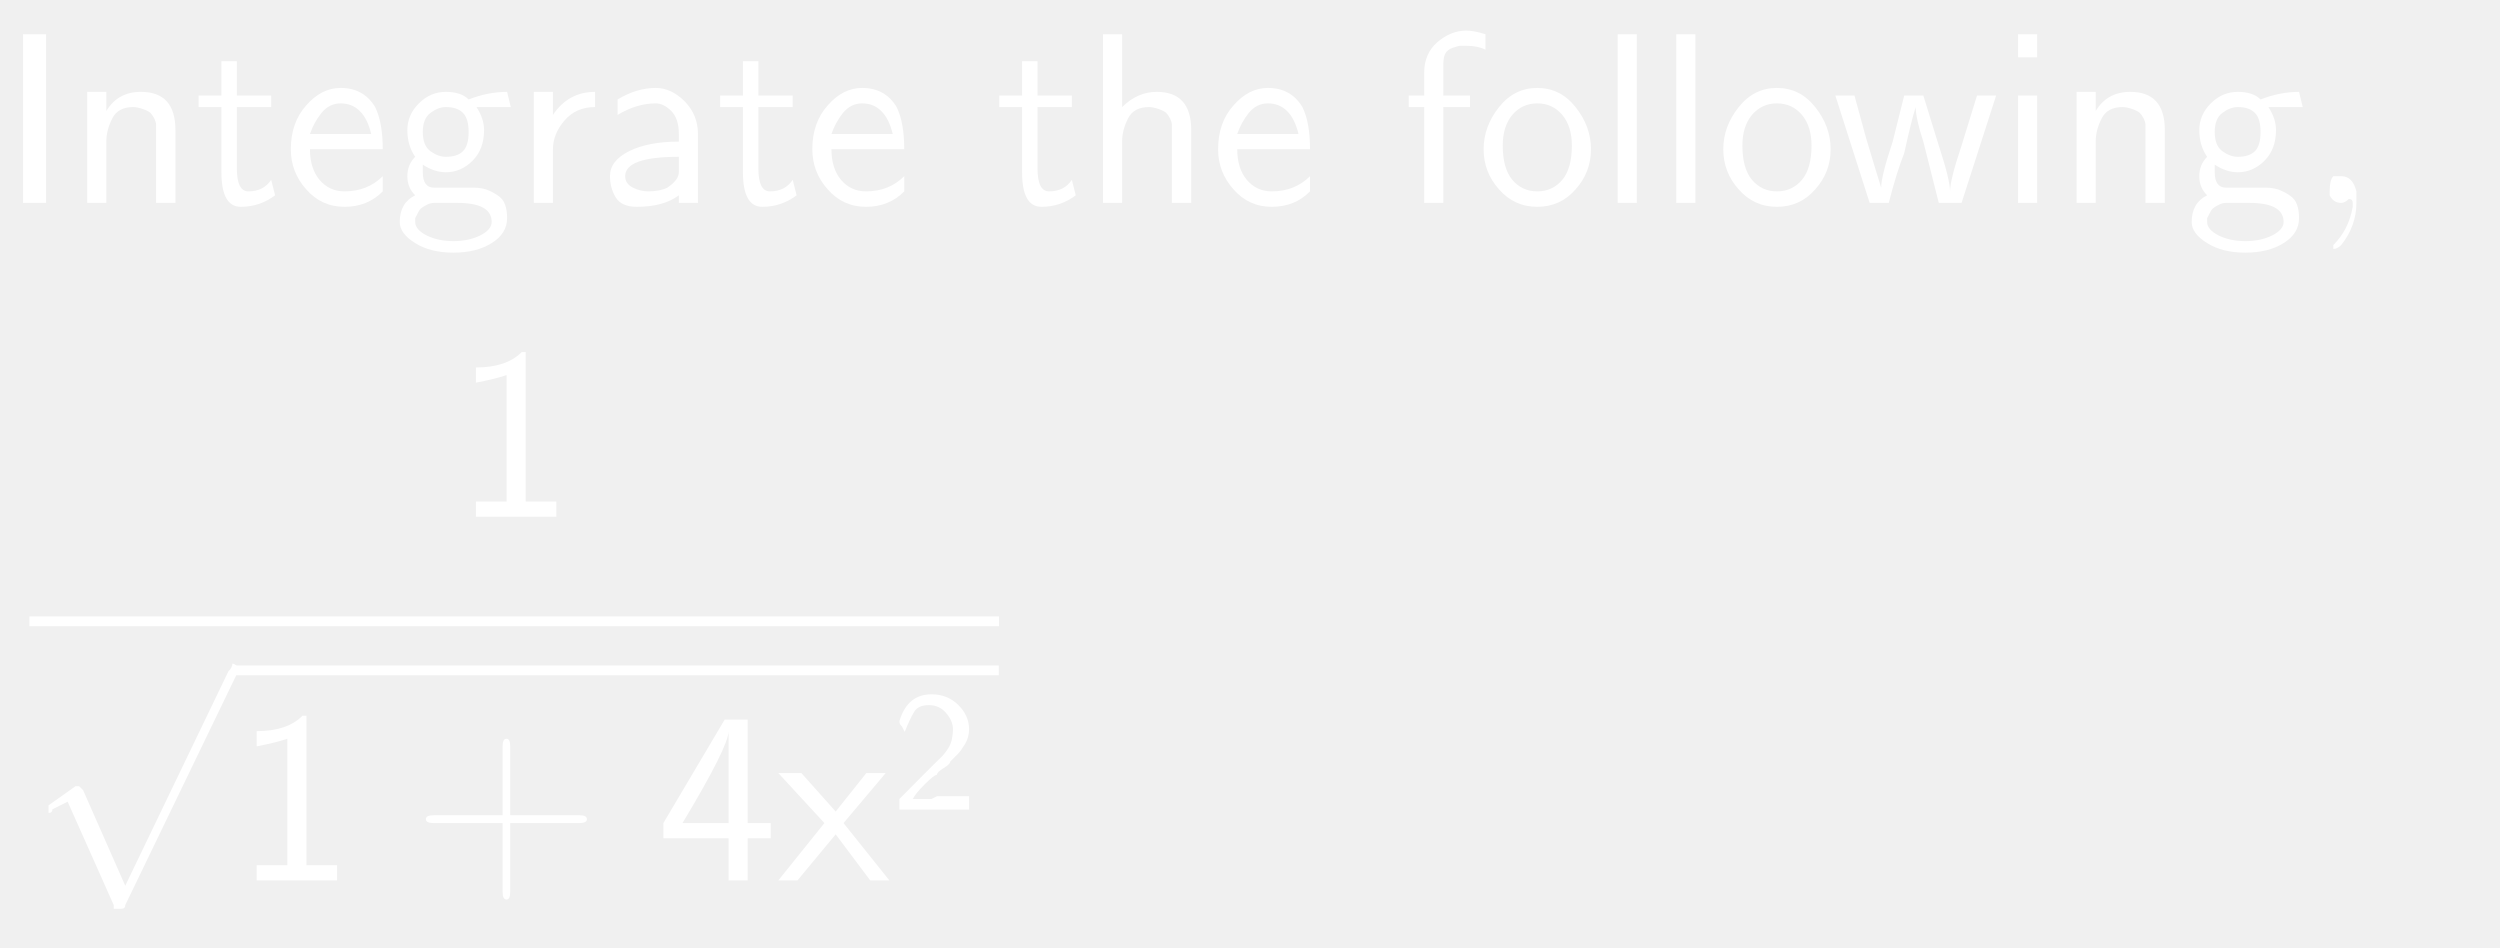
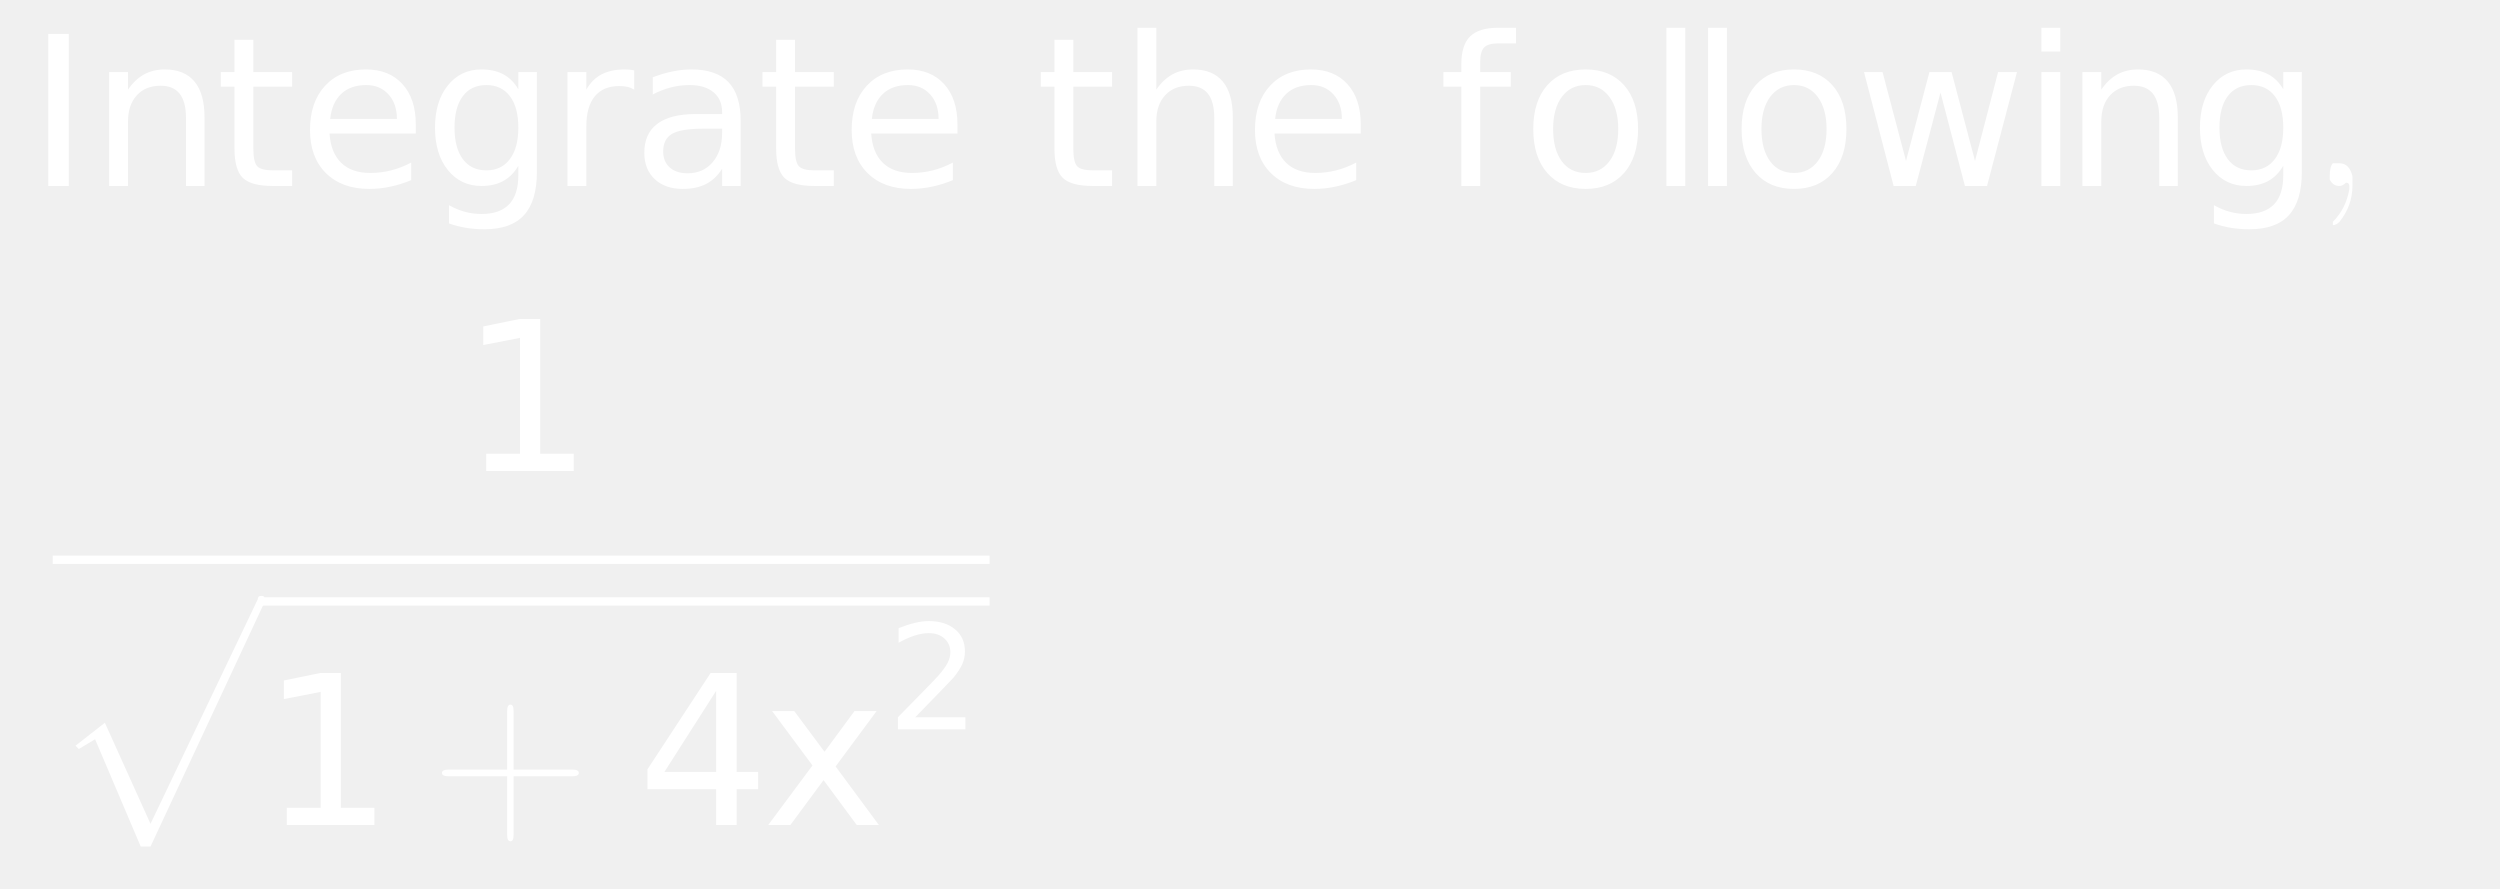
- <svg xmlns="http://www.w3.org/2000/svg" style="fill-opacity:1; color-rendering:auto; color-interpolation:auto; stroke:black; text-rendering:auto; stroke-linecap:square; stroke-miterlimit:10; stroke-opacity:1; shape-rendering:auto; fill:black; stroke-dasharray:none; font-weight:normal; stroke-width:1; font-family:'Dialog'; font-style:normal; stroke-linejoin:miter; font-size:12; stroke-dashoffset:0; image-rendering:auto;" width="153" height="58">
+ <svg xmlns="http://www.w3.org/2000/svg" style="fill-opacity:1; color-rendering:auto; color-interpolation:auto; stroke:black; text-rendering:auto; stroke-linecap:square; stroke-miterlimit:10; stroke-opacity:1; shape-rendering:auto; fill:black; stroke-dasharray:none; font-weight:normal; stroke-width:1; font-family:'Dialog'; font-style:normal; stroke-linejoin:miter; font-size:12; stroke-dashoffset:0; image-rendering:auto;" width="180" height="64">
  <defs id="genericDefs" />
  <g>
-     <g transform="scale(15,15) translate(0,0.8278)" style="font-size:1; fill:white; text-rendering:geometricPrecision; color-rendering:optimizeQuality; image-rendering:optimizeQuality; font-family:'jlm_cmss10'; color-interpolation:linearRGB; stroke:white;">
-       <path style="stroke:none;" d="M0.188 -0.688 L0.188 0 L0.094 0 L0.094 -0.688 L0.188 -0.688 Z" />
+     <g transform="scale(15,15) translate(0.1333,0.8927) scale(0.1,0.1)" style="fill:white; text-rendering:geometricPrecision; color-rendering:optimizeQuality; image-rendering:optimizeQuality; color-interpolation:linearRGB; stroke:white;">
+       <path style="stroke:none;" d="M0.984 -7.297 L1.969 -7.297 L1.969 0 L0.984 0 L0.984 -7.297 ZM8.484 -3.297 L8.484 0 L7.594 0 L7.594 -3.266 Q7.594 -4.047 7.289 -4.43 Q6.984 -4.812 6.375 -4.812 Q5.656 -4.812 5.234 -4.352 Q4.812 -3.891 4.812 -3.094 L4.812 0 L3.906 0 L3.906 -5.469 L4.812 -5.469 L4.812 -4.625 Q5.141 -5.109 5.578 -5.352 Q6.016 -5.594 6.578 -5.594 Q7.516 -5.594 8 -5.016 Q8.484 -4.438 8.484 -3.297 ZM10.828 -7.016 L10.828 -5.469 L12.688 -5.469 L12.688 -4.766 L10.828 -4.766 L10.828 -1.797 Q10.828 -1.141 11.016 -0.945 Q11.203 -0.75 11.766 -0.75 L12.688 -0.75 L12.688 0 L11.766 0 Q10.719 0 10.32 -0.391 Q9.922 -0.781 9.922 -1.797 L9.922 -4.766 L9.266 -4.766 L9.266 -5.469 L9.922 -5.469 L9.922 -7.016 L10.828 -7.016 ZM18.625 -2.953 L18.625 -2.516 L14.484 -2.516 Q14.547 -1.594 15.047 -1.109 Q15.547 -0.625 16.438 -0.625 Q16.953 -0.625 17.445 -0.75 Q17.938 -0.875 18.406 -1.125 L18.406 -0.281 Q17.922 -0.078 17.414 0.031 Q16.906 0.141 16.391 0.141 Q15.078 0.141 14.312 -0.617 Q13.547 -1.375 13.547 -2.688 Q13.547 -4.031 14.273 -4.812 Q15 -5.594 16.234 -5.594 Q17.344 -5.594 17.984 -4.891 Q18.625 -4.188 18.625 -2.953 ZM17.719 -3.219 Q17.719 -3.953 17.312 -4.398 Q16.906 -4.844 16.25 -4.844 Q15.484 -4.844 15.039 -4.414 Q14.594 -3.984 14.516 -3.219 L17.719 -3.219 ZM23.547 -2.797 Q23.547 -3.781 23.141 -4.312 Q22.734 -4.844 22.016 -4.844 Q21.281 -4.844 20.883 -4.312 Q20.484 -3.781 20.484 -2.797 Q20.484 -1.828 20.883 -1.289 Q21.281 -0.75 22.016 -0.75 Q22.734 -0.75 23.141 -1.289 Q23.547 -1.828 23.547 -2.797 ZM24.438 -0.672 Q24.438 0.719 23.82 1.398 Q23.203 2.078 21.922 2.078 Q21.453 2.078 21.031 2.008 Q20.609 1.938 20.219 1.797 L20.219 0.922 Q20.609 1.141 20.992 1.242 Q21.375 1.344 21.781 1.344 Q22.656 1.344 23.102 0.883 Q23.547 0.422 23.547 -0.516 L23.547 -0.969 Q23.266 -0.484 22.828 -0.242 Q22.391 0 21.781 0 Q20.781 0 20.164 -0.766 Q19.547 -1.531 19.547 -2.797 Q19.547 -4.062 20.164 -4.828 Q20.781 -5.594 21.781 -5.594 Q22.391 -5.594 22.828 -5.359 Q23.266 -5.125 23.547 -4.641 L23.547 -5.469 L24.438 -5.469 L24.438 -0.672 ZM29.109 -4.625 Q28.953 -4.719 28.781 -4.758 Q28.609 -4.797 28.391 -4.797 Q27.625 -4.797 27.219 -4.305 Q26.812 -3.812 26.812 -2.875 L26.812 0 L25.906 0 L25.906 -5.469 L26.812 -5.469 L26.812 -4.625 Q27.094 -5.125 27.547 -5.359 Q28 -5.594 28.656 -5.594 Q28.75 -5.594 28.859 -5.586 Q28.969 -5.578 29.109 -5.547 L29.109 -4.625 ZM32.422 -2.75 Q31.344 -2.75 30.922 -2.5 Q30.5 -2.25 30.5 -1.656 Q30.5 -1.172 30.812 -0.891 Q31.125 -0.609 31.672 -0.609 Q32.422 -0.609 32.875 -1.141 Q33.328 -1.672 33.328 -2.547 L33.328 -2.75 L32.422 -2.75 ZM34.219 -3.125 L34.219 0 L33.328 0 L33.328 -0.828 Q33.016 -0.328 32.555 -0.094 Q32.094 0.141 31.438 0.141 Q30.594 0.141 30.094 -0.328 Q29.594 -0.797 29.594 -1.594 Q29.594 -2.516 30.219 -2.984 Q30.844 -3.453 32.062 -3.453 L33.328 -3.453 L33.328 -3.547 Q33.328 -4.156 32.914 -4.5 Q32.5 -4.844 31.766 -4.844 Q31.297 -4.844 30.852 -4.727 Q30.406 -4.609 30 -4.391 L30 -5.219 Q30.5 -5.406 30.961 -5.5 Q31.422 -5.594 31.859 -5.594 Q33.047 -5.594 33.633 -4.984 Q34.219 -4.375 34.219 -3.125 ZM36.828 -7.016 L36.828 -5.469 L38.688 -5.469 L38.688 -4.766 L36.828 -4.766 L36.828 -1.797 Q36.828 -1.141 37.016 -0.945 Q37.203 -0.75 37.766 -0.75 L38.688 -0.75 L38.688 0 L37.766 0 Q36.719 0 36.32 -0.391 Q35.922 -0.781 35.922 -1.797 L35.922 -4.766 L35.266 -4.766 L35.266 -5.469 L35.922 -5.469 L35.922 -7.016 L36.828 -7.016 ZM44.625 -2.953 L44.625 -2.516 L40.484 -2.516 Q40.547 -1.594 41.047 -1.109 Q41.547 -0.625 42.438 -0.625 Q42.953 -0.625 43.445 -0.75 Q43.938 -0.875 44.406 -1.125 L44.406 -0.281 Q43.922 -0.078 43.414 0.031 Q42.906 0.141 42.391 0.141 Q41.078 0.141 40.312 -0.617 Q39.547 -1.375 39.547 -2.688 Q39.547 -4.031 40.273 -4.812 Q41 -5.594 42.234 -5.594 Q43.344 -5.594 43.984 -4.891 Q44.625 -4.188 44.625 -2.953 ZM43.719 -3.219 Q43.719 -3.953 43.312 -4.398 Q42.906 -4.844 42.25 -4.844 Q41.484 -4.844 41.039 -4.414 Q40.594 -3.984 40.516 -3.219 L43.719 -3.219 Z" />
+       <path d="M1.828 -7.016 L1.828 -5.469 L3.688 -5.469 L3.688 -4.766 L1.828 -4.766 L1.828 -1.797 Q1.828 -1.141 2.016 -0.945 Q2.203 -0.75 2.766 -0.75 L3.688 -0.75 L3.688 0 L2.766 0 Q1.719 0 1.32 -0.391 Q0.922 -0.781 0.922 -1.797 L0.922 -4.766 L0.266 -4.766 L0.266 -5.469 L0.922 -5.469 L0.922 -7.016 L1.828 -7.016 ZM9.484 -3.297 L9.484 0 L8.594 0 L8.594 -3.266 Q8.594 -4.047 8.289 -4.43 Q7.984 -4.812 7.375 -4.812 Q6.656 -4.812 6.234 -4.352 Q5.812 -3.891 5.812 -3.094 L5.812 0 L4.906 0 L4.906 -7.594 L5.812 -7.594 L5.812 -4.625 Q6.141 -5.109 6.578 -5.352 Q7.016 -5.594 7.578 -5.594 Q8.516 -5.594 9 -5.016 Q9.484 -4.438 9.484 -3.297 ZM15.625 -2.953 L15.625 -2.516 L11.484 -2.516 Q11.547 -1.594 12.047 -1.109 Q12.547 -0.625 13.438 -0.625 Q13.953 -0.625 14.445 -0.75 Q14.938 -0.875 15.406 -1.125 L15.406 -0.281 Q14.922 -0.078 14.414 0.031 Q13.906 0.141 13.391 0.141 Q12.078 0.141 11.312 -0.617 Q10.547 -1.375 10.547 -2.688 Q10.547 -4.031 11.273 -4.812 Q12 -5.594 13.234 -5.594 Q14.344 -5.594 14.984 -4.891 Q15.625 -4.188 15.625 -2.953 ZM14.719 -3.219 Q14.719 -3.953 14.312 -4.398 Q13.906 -4.844 13.25 -4.844 Q12.484 -4.844 12.039 -4.414 Q11.594 -3.984 11.516 -3.219 L14.719 -3.219 Z" style="stroke:none;" transform="scale(10,10) translate(4.8358,0) scale(0.1,0.1)" />
+       <path d="M3.719 -7.594 L3.719 -6.844 L2.859 -6.844 Q2.375 -6.844 2.188 -6.648 Q2 -6.453 2 -5.953 L2 -5.469 L3.469 -5.469 L3.469 -4.766 L2 -4.766 L2 0 L1.094 0 L1.094 -4.766 L0.234 -4.766 L0.234 -5.469 L1.094 -5.469 L1.094 -5.844 Q1.094 -6.766 1.516 -7.18 Q1.938 -7.594 2.859 -7.594 L3.719 -7.594 ZM7.062 -4.844 Q6.344 -4.844 5.922 -4.281 Q5.5 -3.719 5.5 -2.734 Q5.5 -1.75 5.914 -1.188 Q6.328 -0.625 7.062 -0.625 Q7.781 -0.625 8.203 -1.188 Q8.625 -1.75 8.625 -2.734 Q8.625 -3.703 8.203 -4.273 Q7.781 -4.844 7.062 -4.844 ZM7.062 -5.594 Q8.234 -5.594 8.906 -4.836 Q9.578 -4.078 9.578 -2.734 Q9.578 -1.391 8.906 -0.625 Q8.234 0.141 7.062 0.141 Q5.891 0.141 5.219 -0.625 Q4.547 -1.391 4.547 -2.734 Q4.547 -4.078 5.219 -4.836 Q5.891 -5.594 7.062 -5.594 ZM10.938 -7.594 L11.844 -7.594 L11.844 0 L10.938 0 L10.938 -7.594 ZM12.938 -7.594 L13.844 -7.594 L13.844 0 L12.938 0 L12.938 -7.594 ZM17.062 -4.844 Q16.344 -4.844 15.922 -4.281 Q15.5 -3.719 15.5 -2.734 Q15.5 -1.75 15.914 -1.188 Q16.328 -0.625 17.062 -0.625 Q17.781 -0.625 18.203 -1.188 Q18.625 -1.75 18.625 -2.734 Q18.625 -3.703 18.203 -4.273 Q17.781 -4.844 17.062 -4.844 ZM17.062 -5.594 Q18.234 -5.594 18.906 -4.836 Q19.578 -4.078 19.578 -2.734 Q19.578 -1.391 18.906 -0.625 Q18.234 0.141 17.062 0.141 Q15.891 0.141 15.219 -0.625 Q14.547 -1.391 14.547 -2.734 Q14.547 -4.078 15.219 -4.836 Q15.891 -5.594 17.062 -5.594 ZM20.422 -5.469 L21.312 -5.469 L22.438 -1.203 L23.562 -5.469 L24.625 -5.469 L25.75 -1.203 L26.859 -5.469 L27.766 -5.469 L26.328 0 L25.266 0 L24.094 -4.484 L22.906 0 L21.844 0 L20.422 -5.469 ZM28.938 -5.469 L29.844 -5.469 L29.844 0 L28.938 0 L28.938 -5.469 ZM28.938 -7.594 L29.844 -7.594 L29.844 -6.453 L28.938 -6.453 L28.938 -7.594 ZM35.484 -3.297 L35.484 0 L34.594 0 L34.594 -3.266 Q34.594 -4.047 34.289 -4.43 Q33.984 -4.812 33.375 -4.812 Q32.656 -4.812 32.234 -4.352 Q31.812 -3.891 31.812 -3.094 L31.812 0 L30.906 0 L30.906 -5.469 L31.812 -5.469 L31.812 -4.625 Q32.141 -5.109 32.578 -5.352 Q33.016 -5.594 33.578 -5.594 Q34.516 -5.594 35 -5.016 Q35.484 -4.438 35.484 -3.297 ZM40.547 -2.797 Q40.547 -3.781 40.141 -4.312 Q39.734 -4.844 39.016 -4.844 Q38.281 -4.844 37.883 -4.312 Q37.484 -3.781 37.484 -2.797 Q37.484 -1.828 37.883 -1.289 Q38.281 -0.75 39.016 -0.75 Q39.734 -0.75 40.141 -1.289 Q40.547 -1.828 40.547 -2.797 ZM41.438 -0.672 Q41.438 0.719 40.82 1.398 Q40.203 2.078 38.922 2.078 Q38.453 2.078 38.031 2.008 Q37.609 1.938 37.219 1.797 L37.219 0.922 Q37.609 1.141 37.992 1.242 Q38.375 1.344 38.781 1.344 Q39.656 1.344 40.102 0.883 Q40.547 0.422 40.547 -0.516 L40.547 -0.969 Q40.266 -0.484 39.828 -0.242 Q39.391 0 38.781 0 Q37.781 0 37.164 -0.766 Q36.547 -1.531 36.547 -2.797 Q36.547 -4.062 37.164 -4.828 Q37.781 -5.594 38.781 -5.594 Q39.391 -5.594 39.828 -5.359 Q40.266 -5.125 40.547 -4.641 L40.547 -5.469 L41.438 -5.469 L41.438 -0.672 Z" style="stroke:none;" transform="scale(10,10) translate(6.7717,0) scale(0.1,0.1)" />
+       <path d="M0.203 0 L0.203 0 Q0.203 0.094 0.141 0.172 Q0.125 0.188 0.109 0.188 Q0.109 0.188 0.109 0.188 Q0.109 0.172 0.109 0.172 Q0.172 0.109 0.188 0.016 Q0.188 0.016 0.188 0 Q0.188 -0.016 0.172 -0.016 Q0.172 -0.016 0.172 -0.016 Q0.156 0 0.141 0 Q0.109 0 0.094 -0.031 Q0.094 -0.047 0.094 -0.047 Q0.094 -0.094 0.109 -0.109 Q0.125 -0.109 0.141 -0.109 Q0.188 -0.109 0.203 -0.047 Q0.203 -0.031 0.203 0 Z" style="stroke:none;" transform="scale(10,10) translate(10.9554,0)" />
    </g>
-     <g transform="matrix(15,0,0,15,0,0) translate(0.2778,0.8278)" style="font-size:1; fill:white; text-rendering:geometricPrecision; color-rendering:optimizeQuality; image-rendering:optimizeQuality; font-family:'jlm_cmss10'; color-interpolation:linearRGB; stroke:white;">
-       <path style="stroke:none;" d="M0.438 -0.297 L0.438 0 L0.359 0 L0.359 -0.297 Q0.359 -0.312 0.359 -0.32 Q0.359 -0.328 0.352 -0.344 Q0.344 -0.359 0.336 -0.367 Q0.328 -0.375 0.305 -0.383 Q0.281 -0.391 0.266 -0.391 Q0.203 -0.391 0.18 -0.344 Q0.156 -0.297 0.156 -0.25 L0.156 0 L0.078 0 L0.078 -0.453 L0.156 -0.453 L0.156 -0.375 Q0.203 -0.453 0.297 -0.453 Q0.438 -0.453 0.438 -0.297 Z" />
+     <g transform="matrix(15,0,0,15,0,0) translate(2.2102,2.2608) scale(0.1,0.1)" style="font-size:1; fill:white; text-rendering:geometricPrecision; color-rendering:optimizeQuality; image-rendering:optimizeQuality; font-family:'jlm_cmmi10'; color-interpolation:linearRGB; stroke:white;">
+       <path style="stroke:none;" d="M1.234 -0.828 L2.859 -0.828 L2.859 -6.391 L1.094 -6.047 L1.094 -6.938 L2.844 -7.297 L3.828 -7.297 L3.828 -0.828 L5.438 -0.828 L5.438 0 L1.234 0 L1.234 -0.828 Z" />
+       <rect x="0.253" y="2.667" transform="scale(10,10) translate(-2.2102,-2.2608)" width="4.497" style="stroke:none;" height="0.04" />
+       <path d="M0.422 1.156 L0.203 0.641 L0.125 0.688 L0.109 0.672 L0.25 0.562 L0.469 1.047 L0.984 -0.031 Q0.984 -0.047 1 -0.047 Q1.016 -0.047 1.016 -0.039 Q1.016 -0.031 1.016 -0.016 Q1.016 -0.016 1.016 -0.016 L0.469 1.156 Q0.453 1.156 0.453 1.156 L0.422 1.156 Z" style="stroke:none;" transform="scale(10,10) translate(-1.9568,0.6465)" />
    </g>
-     <g transform="matrix(15,0,0,15,0,0) translate(0.7944,0.8278)" style="font-size:1; fill:white; text-rendering:geometricPrecision; color-rendering:optimizeQuality; image-rendering:optimizeQuality; font-family:'jlm_cmss10'; color-interpolation:linearRGB; stroke:white;">
-       <path style="stroke:none;" d="M0.172 -0.391 L0.172 -0.141 Q0.172 -0.047 0.219 -0.047 Q0.281 -0.047 0.312 -0.094 L0.328 -0.031 Q0.266 0.016 0.188 0.016 Q0.109 0.016 0.109 -0.125 L0.109 -0.391 L0.016 -0.391 L0.016 -0.438 L0.109 -0.438 L0.109 -0.578 L0.172 -0.578 L0.172 -0.438 L0.312 -0.438 L0.312 -0.391 L0.172 -0.391 Z" />
+     <g transform="matrix(15,0,0,15,0,0)" style="font-size:1; fill:white; text-rendering:geometricPrecision; color-rendering:optimizeQuality; image-rendering:optimizeQuality; font-family:'jlm_cmex10'; color-interpolation:linearRGB; stroke:white;">
+       <rect x="1.253" width="3.497" height="0.04" y="2.867" style="stroke:none;" />
+       <path d="M1.234 -0.828 L2.859 -0.828 L2.859 -6.391 L1.094 -6.047 L1.094 -6.938 L2.844 -7.297 L3.828 -7.297 L3.828 -0.828 L5.438 -0.828 L5.438 0 L1.234 0 L1.234 -0.828 Z" style="stroke:none;" transform="translate(1.2533,3.9601) scale(0.1,0.1)" />
+       <path d="M0.406 -0.234 L0.406 0.047 Q0.406 0.078 0.391 0.078 Q0.375 0.078 0.375 0.047 L0.375 -0.234 L0.094 -0.234 Q0.062 -0.234 0.062 -0.25 Q0.062 -0.266 0.094 -0.266 L0.375 -0.266 L0.375 -0.547 Q0.375 -0.578 0.391 -0.578 Q0.406 -0.578 0.406 -0.547 L0.406 -0.266 L0.688 -0.266 Q0.719 -0.266 0.719 -0.25 Q0.719 -0.234 0.688 -0.234 L0.406 -0.234 Z" style="stroke:none;" transform="translate(2.0593,3.9601)" />
    </g>
-     <g transform="matrix(15,0,0,15,0,0) translate(1.1556,0.8278)" style="font-size:1; fill:white; text-rendering:geometricPrecision; color-rendering:optimizeQuality; image-rendering:optimizeQuality; font-family:'jlm_cmss10'; color-interpolation:linearRGB; stroke:white;">
-       <path style="stroke:none;" d="M0.406 -0.219 L0.109 -0.219 Q0.109 -0.141 0.148 -0.094 Q0.188 -0.047 0.25 -0.047 Q0.344 -0.047 0.406 -0.109 L0.406 -0.047 Q0.344 0.016 0.25 0.016 Q0.156 0.016 0.094 -0.055 Q0.031 -0.125 0.031 -0.219 Q0.031 -0.328 0.094 -0.398 Q0.156 -0.469 0.234 -0.469 Q0.328 -0.469 0.375 -0.391 Q0.406 -0.328 0.406 -0.219 ZM0.109 -0.281 L0.359 -0.281 Q0.344 -0.344 0.312 -0.375 Q0.281 -0.406 0.234 -0.406 Q0.188 -0.406 0.156 -0.367 Q0.125 -0.328 0.109 -0.281 Z" />
-     </g>
-     <g transform="matrix(15,0,0,15,0,0) translate(1.6,0.8278)" style="font-size:1; fill:white; text-rendering:geometricPrecision; color-rendering:optimizeQuality; image-rendering:optimizeQuality; font-family:'jlm_cmss10'; color-interpolation:linearRGB; stroke:white;">
-       <path style="stroke:none;" d="M0.359 -0.391 L0.344 -0.391 Q0.375 -0.344 0.375 -0.297 Q0.375 -0.219 0.328 -0.172 Q0.281 -0.125 0.219 -0.125 Q0.172 -0.125 0.125 -0.156 Q0.125 -0.141 0.125 -0.125 Q0.125 -0.062 0.172 -0.062 L0.266 -0.062 Q0.281 -0.062 0.297 -0.062 Q0.312 -0.062 0.336 -0.062 Q0.359 -0.062 0.383 -0.055 Q0.406 -0.047 0.43 -0.031 Q0.453 -0.016 0.461 0.008 Q0.469 0.031 0.469 0.062 Q0.469 0.125 0.406 0.164 Q0.344 0.203 0.25 0.203 Q0.156 0.203 0.094 0.164 Q0.031 0.125 0.031 0.078 Q0.031 0 0.094 -0.031 Q0.062 -0.062 0.062 -0.109 Q0.062 -0.156 0.094 -0.188 Q0.062 -0.234 0.062 -0.297 Q0.062 -0.359 0.109 -0.406 Q0.156 -0.453 0.219 -0.453 Q0.281 -0.453 0.312 -0.422 Q0.391 -0.453 0.469 -0.453 L0.484 -0.391 L0.469 -0.391 Q0.469 -0.391 0.453 -0.391 Q0.438 -0.391 0.422 -0.391 Q0.406 -0.391 0.383 -0.391 Q0.359 -0.391 0.359 -0.391 ZM0.219 -0.188 Q0.266 -0.188 0.289 -0.211 Q0.312 -0.234 0.312 -0.289 Q0.312 -0.344 0.289 -0.367 Q0.266 -0.391 0.219 -0.391 Q0.188 -0.391 0.156 -0.367 Q0.125 -0.344 0.125 -0.289 Q0.125 -0.234 0.156 -0.211 Q0.188 -0.188 0.219 -0.188 ZM0.266 0 L0.172 0 Q0.156 0 0.141 0.008 Q0.125 0.016 0.117 0.023 Q0.109 0.031 0.102 0.047 Q0.094 0.062 0.094 0.062 Q0.094 0.062 0.094 0.078 Q0.094 0.109 0.141 0.133 Q0.188 0.156 0.25 0.156 Q0.312 0.156 0.359 0.133 Q0.406 0.109 0.406 0.078 Q0.406 0 0.266 0 Z" />
-     </g>
-     <g transform="matrix(15,0,0,15,0,0) translate(2.1,0.8278)" style="font-size:1; fill:white; text-rendering:geometricPrecision; color-rendering:optimizeQuality; image-rendering:optimizeQuality; font-family:'jlm_cmss10'; color-interpolation:linearRGB; stroke:white;">
-       <path style="stroke:none;" d="M0.156 -0.219 L0.156 0 L0.078 0 L0.078 -0.453 L0.156 -0.453 L0.156 -0.359 Q0.219 -0.453 0.328 -0.453 L0.328 -0.391 Q0.25 -0.391 0.203 -0.336 Q0.156 -0.281 0.156 -0.219 Z" />
-     </g>
-     <g transform="matrix(15,0,0,15,0,0) translate(2.4417,0.8278)" style="font-size:1; fill:white; text-rendering:geometricPrecision; color-rendering:optimizeQuality; image-rendering:optimizeQuality; font-family:'jlm_cmss10'; color-interpolation:linearRGB; stroke:white;">
-       <path style="stroke:none;" d="M0.406 -0.281 L0.406 0 L0.328 0 L0.328 -0.031 Q0.266 0.016 0.156 0.016 Q0.094 0.016 0.07 -0.023 Q0.047 -0.062 0.047 -0.109 Q0.047 -0.172 0.125 -0.211 Q0.203 -0.25 0.328 -0.25 L0.328 -0.281 Q0.328 -0.344 0.297 -0.375 Q0.266 -0.406 0.234 -0.406 Q0.156 -0.406 0.078 -0.359 L0.078 -0.422 Q0.156 -0.469 0.234 -0.469 Q0.297 -0.469 0.352 -0.414 Q0.406 -0.359 0.406 -0.281 ZM0.328 -0.125 L0.328 -0.188 Q0.109 -0.188 0.109 -0.109 Q0.109 -0.078 0.141 -0.062 Q0.172 -0.047 0.203 -0.047 Q0.25 -0.047 0.281 -0.062 Q0.328 -0.094 0.328 -0.125 Z" />
-     </g>
-     <g transform="matrix(15,0,0,15,0,0) translate(2.9222,0.8278)" style="font-size:1; fill:white; text-rendering:geometricPrecision; color-rendering:optimizeQuality; image-rendering:optimizeQuality; font-family:'jlm_cmss10'; color-interpolation:linearRGB; stroke:white;">
-       <path style="stroke:none;" d="M0.172 -0.391 L0.172 -0.141 Q0.172 -0.047 0.219 -0.047 Q0.281 -0.047 0.312 -0.094 L0.328 -0.031 Q0.266 0.016 0.188 0.016 Q0.109 0.016 0.109 -0.125 L0.109 -0.391 L0.016 -0.391 L0.016 -0.438 L0.109 -0.438 L0.109 -0.578 L0.172 -0.578 L0.172 -0.438 L0.312 -0.438 L0.312 -0.391 L0.172 -0.391 Z" />
-     </g>
-     <g transform="matrix(15,0,0,15,0,0) translate(3.2833,0.8278)" style="font-size:1; fill:white; text-rendering:geometricPrecision; color-rendering:optimizeQuality; image-rendering:optimizeQuality; font-family:'jlm_cmss10'; color-interpolation:linearRGB; stroke:white;">
-       <path style="stroke:none;" d="M0.406 -0.219 L0.109 -0.219 Q0.109 -0.141 0.148 -0.094 Q0.188 -0.047 0.25 -0.047 Q0.344 -0.047 0.406 -0.109 L0.406 -0.047 Q0.344 0.016 0.25 0.016 Q0.156 0.016 0.094 -0.055 Q0.031 -0.125 0.031 -0.219 Q0.031 -0.328 0.094 -0.398 Q0.156 -0.469 0.234 -0.469 Q0.328 -0.469 0.375 -0.391 Q0.406 -0.328 0.406 -0.219 ZM0.109 -0.281 L0.359 -0.281 Q0.344 -0.344 0.312 -0.375 Q0.281 -0.406 0.234 -0.406 Q0.188 -0.406 0.156 -0.367 Q0.125 -0.328 0.109 -0.281 Z" />
-     </g>
-     <g transform="matrix(15,0,0,15,0,0) translate(4.0611,0.8278)" style="font-size:1; fill:white; text-rendering:geometricPrecision; color-rendering:optimizeQuality; image-rendering:optimizeQuality; font-family:'jlm_cmss10'; color-interpolation:linearRGB; stroke:white;">
-       <path style="stroke:none;" d="M0.172 -0.391 L0.172 -0.141 Q0.172 -0.047 0.219 -0.047 Q0.281 -0.047 0.312 -0.094 L0.328 -0.031 Q0.266 0.016 0.188 0.016 Q0.109 0.016 0.109 -0.125 L0.109 -0.391 L0.016 -0.391 L0.016 -0.438 L0.109 -0.438 L0.109 -0.578 L0.172 -0.578 L0.172 -0.438 L0.312 -0.438 L0.312 -0.391 L0.172 -0.391 Z" />
-     </g>
-     <g transform="matrix(15,0,0,15,0,0) translate(4.4222,0.8278)" style="font-size:1; fill:white; text-rendering:geometricPrecision; color-rendering:optimizeQuality; image-rendering:optimizeQuality; font-family:'jlm_cmss10'; color-interpolation:linearRGB; stroke:white;">
-       <path style="stroke:none;" d="M0.438 -0.297 L0.438 0 L0.359 0 L0.359 -0.297 Q0.359 -0.312 0.359 -0.32 Q0.359 -0.328 0.352 -0.344 Q0.344 -0.359 0.336 -0.367 Q0.328 -0.375 0.305 -0.383 Q0.281 -0.391 0.266 -0.391 Q0.203 -0.391 0.18 -0.344 Q0.156 -0.297 0.156 -0.25 L0.156 0 L0.078 0 L0.078 -0.688 L0.156 -0.688 L0.156 -0.391 Q0.219 -0.453 0.297 -0.453 Q0.438 -0.453 0.438 -0.297 Z" />
-     </g>
-     <g transform="matrix(15,0,0,15,0,0) translate(4.9389,0.8278)" style="font-size:1; fill:white; text-rendering:geometricPrecision; color-rendering:optimizeQuality; image-rendering:optimizeQuality; font-family:'jlm_cmss10'; color-interpolation:linearRGB; stroke:white;">
-       <path style="stroke:none;" d="M0.406 -0.219 L0.109 -0.219 Q0.109 -0.141 0.148 -0.094 Q0.188 -0.047 0.25 -0.047 Q0.344 -0.047 0.406 -0.109 L0.406 -0.047 Q0.344 0.016 0.25 0.016 Q0.156 0.016 0.094 -0.055 Q0.031 -0.125 0.031 -0.219 Q0.031 -0.328 0.094 -0.398 Q0.156 -0.469 0.234 -0.469 Q0.328 -0.469 0.375 -0.391 Q0.406 -0.328 0.406 -0.219 ZM0.109 -0.281 L0.359 -0.281 Q0.344 -0.344 0.312 -0.375 Q0.281 -0.406 0.234 -0.406 Q0.188 -0.406 0.156 -0.367 Q0.125 -0.328 0.109 -0.281 Z" />
-     </g>
-     <g transform="matrix(15,0,0,15,0,0) translate(5.7167,0.8278)" style="font-size:1; fill:white; text-rendering:geometricPrecision; color-rendering:optimizeQuality; image-rendering:optimizeQuality; font-family:'jlm_cmss10'; color-interpolation:linearRGB; stroke:white;">
-       <path style="stroke:none;" d="M0.172 -0.391 L0.172 0 L0.094 0 L0.094 -0.391 L0.031 -0.391 L0.031 -0.438 L0.094 -0.438 L0.094 -0.531 Q0.094 -0.609 0.148 -0.656 Q0.203 -0.703 0.266 -0.703 Q0.297 -0.703 0.344 -0.688 L0.344 -0.625 Q0.312 -0.641 0.266 -0.641 Q0.25 -0.641 0.242 -0.641 Q0.234 -0.641 0.211 -0.633 Q0.188 -0.625 0.18 -0.609 Q0.172 -0.594 0.172 -0.562 L0.172 -0.438 L0.281 -0.438 L0.281 -0.391 L0.172 -0.391 Z" />
-     </g>
-     <g transform="matrix(15,0,0,15,0,0) translate(6.0222,0.8278)" style="font-size:1; fill:white; text-rendering:geometricPrecision; color-rendering:optimizeQuality; image-rendering:optimizeQuality; font-family:'jlm_cmss10'; color-interpolation:linearRGB; stroke:white;">
-       <path style="stroke:none;" d="M0.469 -0.219 Q0.469 -0.125 0.406 -0.055 Q0.344 0.016 0.25 0.016 Q0.156 0.016 0.094 -0.055 Q0.031 -0.125 0.031 -0.219 Q0.031 -0.312 0.094 -0.391 Q0.156 -0.469 0.25 -0.469 Q0.344 -0.469 0.406 -0.391 Q0.469 -0.312 0.469 -0.219 ZM0.25 -0.047 Q0.312 -0.047 0.352 -0.094 Q0.391 -0.141 0.391 -0.234 Q0.391 -0.312 0.352 -0.359 Q0.312 -0.406 0.25 -0.406 Q0.188 -0.406 0.148 -0.359 Q0.109 -0.312 0.109 -0.234 Q0.109 -0.141 0.148 -0.094 Q0.188 -0.047 0.25 -0.047 Z" />
-     </g>
-     <g transform="matrix(15,0,0,15,0,0) translate(6.5222,0.8278)" style="font-size:1; fill:white; text-rendering:geometricPrecision; color-rendering:optimizeQuality; image-rendering:optimizeQuality; font-family:'jlm_cmss10'; color-interpolation:linearRGB; stroke:white;">
-       <path style="stroke:none;" d="M0.156 -0.688 L0.156 0 L0.078 0 L0.078 -0.688 L0.156 -0.688 Z" />
-     </g>
-     <g transform="matrix(15,0,0,15,0,0) translate(6.7611,0.8278)" style="font-size:1; fill:white; text-rendering:geometricPrecision; color-rendering:optimizeQuality; image-rendering:optimizeQuality; font-family:'jlm_cmss10'; color-interpolation:linearRGB; stroke:white;">
-       <path style="stroke:none;" d="M0.156 -0.688 L0.156 0 L0.078 0 L0.078 -0.688 L0.156 -0.688 Z" />
-     </g>
-     <g transform="matrix(15,0,0,15,0,0) translate(7,0.8278)" style="font-size:1; fill:white; text-rendering:geometricPrecision; color-rendering:optimizeQuality; image-rendering:optimizeQuality; font-family:'jlm_cmss10'; color-interpolation:linearRGB; stroke:white;">
-       <path style="stroke:none;" d="M0.469 -0.219 Q0.469 -0.125 0.406 -0.055 Q0.344 0.016 0.25 0.016 Q0.156 0.016 0.094 -0.055 Q0.031 -0.125 0.031 -0.219 Q0.031 -0.312 0.094 -0.391 Q0.156 -0.469 0.25 -0.469 Q0.344 -0.469 0.406 -0.391 Q0.469 -0.312 0.469 -0.219 ZM0.25 -0.047 Q0.312 -0.047 0.352 -0.094 Q0.391 -0.141 0.391 -0.234 Q0.391 -0.312 0.352 -0.359 Q0.312 -0.406 0.25 -0.406 Q0.188 -0.406 0.148 -0.359 Q0.109 -0.312 0.109 -0.234 Q0.109 -0.141 0.148 -0.094 Q0.188 -0.047 0.25 -0.047 Z" />
-     </g>
-     <g transform="matrix(15,0,0,15,0,0) translate(7.4722,0.8278)" style="font-size:1; fill:white; text-rendering:geometricPrecision; color-rendering:optimizeQuality; image-rendering:optimizeQuality; font-family:'jlm_cmss10'; color-interpolation:linearRGB; stroke:white;">
-       <path style="stroke:none;" d="M0.672 -0.438 L0.531 0 L0.438 0 L0.375 -0.25 Q0.344 -0.344 0.344 -0.391 L0.344 -0.391 Q0.328 -0.344 0.297 -0.203 Q0.266 -0.125 0.234 0 L0.156 0 L0.016 -0.438 L0.094 -0.438 L0.141 -0.266 Q0.188 -0.109 0.203 -0.062 L0.203 -0.062 Q0.203 -0.109 0.25 -0.25 L0.297 -0.438 L0.375 -0.438 L0.438 -0.234 Q0.484 -0.094 0.484 -0.047 L0.484 -0.047 Q0.484 -0.094 0.531 -0.234 L0.594 -0.438 L0.672 -0.438 Z" />
-     </g>
-     <g transform="matrix(15,0,0,15,0,0) translate(8.1556,0.8278)" style="font-size:1; fill:white; text-rendering:geometricPrecision; color-rendering:optimizeQuality; image-rendering:optimizeQuality; font-family:'jlm_cmss10'; color-interpolation:linearRGB; stroke:white;">
-       <path style="stroke:none;" d="M0.156 -0.688 L0.156 -0.594 L0.078 -0.594 L0.078 -0.688 L0.156 -0.688 ZM0.156 -0.438 L0.156 0 L0.078 0 L0.078 -0.438 L0.156 -0.438 Z" />
-     </g>
-     <g transform="matrix(15,0,0,15,0,0) translate(8.3945,0.8278)" style="font-size:1; fill:white; text-rendering:geometricPrecision; color-rendering:optimizeQuality; image-rendering:optimizeQuality; font-family:'jlm_cmss10'; color-interpolation:linearRGB; stroke:white;">
-       <path style="stroke:none;" d="M0.438 -0.297 L0.438 0 L0.359 0 L0.359 -0.297 Q0.359 -0.312 0.359 -0.32 Q0.359 -0.328 0.352 -0.344 Q0.344 -0.359 0.336 -0.367 Q0.328 -0.375 0.305 -0.383 Q0.281 -0.391 0.266 -0.391 Q0.203 -0.391 0.18 -0.344 Q0.156 -0.297 0.156 -0.25 L0.156 0 L0.078 0 L0.078 -0.453 L0.156 -0.453 L0.156 -0.375 Q0.203 -0.453 0.297 -0.453 Q0.438 -0.453 0.438 -0.297 Z" />
-     </g>
-     <g transform="matrix(15,0,0,15,0,0) translate(8.9111,0.8278)" style="font-size:1; fill:white; text-rendering:geometricPrecision; color-rendering:optimizeQuality; image-rendering:optimizeQuality; font-family:'jlm_cmss10'; color-interpolation:linearRGB; stroke:white;">
-       <path style="stroke:none;" d="M0.359 -0.391 L0.344 -0.391 Q0.375 -0.344 0.375 -0.297 Q0.375 -0.219 0.328 -0.172 Q0.281 -0.125 0.219 -0.125 Q0.172 -0.125 0.125 -0.156 Q0.125 -0.141 0.125 -0.125 Q0.125 -0.062 0.172 -0.062 L0.266 -0.062 Q0.281 -0.062 0.297 -0.062 Q0.312 -0.062 0.336 -0.062 Q0.359 -0.062 0.383 -0.055 Q0.406 -0.047 0.43 -0.031 Q0.453 -0.016 0.461 0.008 Q0.469 0.031 0.469 0.062 Q0.469 0.125 0.406 0.164 Q0.344 0.203 0.25 0.203 Q0.156 0.203 0.094 0.164 Q0.031 0.125 0.031 0.078 Q0.031 0 0.094 -0.031 Q0.062 -0.062 0.062 -0.109 Q0.062 -0.156 0.094 -0.188 Q0.062 -0.234 0.062 -0.297 Q0.062 -0.359 0.109 -0.406 Q0.156 -0.453 0.219 -0.453 Q0.281 -0.453 0.312 -0.422 Q0.391 -0.453 0.469 -0.453 L0.484 -0.391 L0.469 -0.391 Q0.469 -0.391 0.453 -0.391 Q0.438 -0.391 0.422 -0.391 Q0.406 -0.391 0.383 -0.391 Q0.359 -0.391 0.359 -0.391 ZM0.219 -0.188 Q0.266 -0.188 0.289 -0.211 Q0.312 -0.234 0.312 -0.289 Q0.312 -0.344 0.289 -0.367 Q0.266 -0.391 0.219 -0.391 Q0.188 -0.391 0.156 -0.367 Q0.125 -0.344 0.125 -0.289 Q0.125 -0.234 0.156 -0.211 Q0.188 -0.188 0.219 -0.188 ZM0.266 0 L0.172 0 Q0.156 0 0.141 0.008 Q0.125 0.016 0.117 0.023 Q0.109 0.031 0.102 0.047 Q0.094 0.062 0.094 0.062 Q0.094 0.062 0.094 0.078 Q0.094 0.109 0.141 0.133 Q0.188 0.156 0.25 0.156 Q0.312 0.156 0.359 0.133 Q0.406 0.109 0.406 0.078 Q0.406 0 0.266 0 Z" />
-     </g>
-     <g transform="matrix(15,0,0,15,0,0) translate(9.4111,0.8278)" style="font-size:1; fill:white; text-rendering:geometricPrecision; color-rendering:optimizeQuality; image-rendering:optimizeQuality; font-family:'jlm_cmmi10'; color-interpolation:linearRGB; stroke:white;">
-       <path style="stroke:none;" d="M0.203 0 L0.203 0 Q0.203 0.094 0.141 0.172 Q0.125 0.188 0.109 0.188 Q0.109 0.188 0.109 0.188 Q0.109 0.172 0.109 0.172 Q0.172 0.109 0.188 0.016 Q0.188 0.016 0.188 0 Q0.188 -0.016 0.172 -0.016 Q0.172 -0.016 0.172 -0.016 Q0.156 0 0.141 0 Q0.109 0 0.094 -0.031 Q0.094 -0.047 0.094 -0.047 Q0.094 -0.094 0.109 -0.109 Q0.125 -0.109 0.141 -0.109 Q0.188 -0.109 0.203 -0.047 Q0.203 -0.031 0.203 0 Z" />
-     </g>
-     <g transform="matrix(15,0,0,15,0,0) translate(1.8478,2.1083)" style="font-size:1; fill:white; text-rendering:geometricPrecision; color-rendering:optimizeQuality; image-rendering:optimizeQuality; font-family:'jlm_cmss10'; color-interpolation:linearRGB; stroke:white;">
-       <path style="stroke:none;" d="M0.297 -0.672 L0.297 -0.062 L0.422 -0.062 L0.422 0 L0.094 0 L0.094 -0.062 L0.219 -0.062 L0.219 -0.578 Q0.172 -0.562 0.094 -0.547 L0.094 -0.609 Q0.219 -0.609 0.281 -0.672 L0.297 -0.672 Z" />
-     </g>
-     <g transform="matrix(15,0,0,15,0,0)" style="font-size:1; fill:white; text-rendering:geometricPrecision; color-rendering:optimizeQuality; image-rendering:optimizeQuality; font-family:'jlm_cmss10'; color-interpolation:linearRGB; stroke:white;">
-       <rect x="0.12" width="3.956" height="0.04" y="2.515" style="stroke:none;" />
-       <path d="M0.391 0.859 L0.812 -0.016 Q0.828 -0.031 0.828 -0.047 Q0.844 -0.047 0.859 -0.016 Q0.859 -0.016 0.844 0 L0.391 0.938 Q0.391 0.953 0.375 0.953 Q0.375 0.953 0.359 0.953 Q0.359 0.953 0.344 0.953 L0.344 0.938 L0.156 0.516 L0.094 0.547 Q0.094 0.562 0.078 0.562 Q0.078 0.562 0.078 0.547 Q0.078 0.547 0.078 0.531 L0.188 0.453 Q0.188 0.453 0.203 0.453 Q0.203 0.453 0.219 0.469 L0.391 0.859 Z" style="stroke:none;" transform="translate(0.12,2.7548)" />
-     </g>
-     <g transform="matrix(15,0,0,15,0,0)" style="font-size:1; fill:white; text-rendering:geometricPrecision; color-rendering:optimizeQuality; image-rendering:optimizeQuality; font-family:'jlm_cmsy10'; color-interpolation:linearRGB; stroke:white;">
-       <rect x="0.953" width="3.122" height="0.04" y="2.715" style="stroke:none;" />
-       <path d="M0.297 -0.672 L0.297 -0.062 L0.422 -0.062 L0.422 0 L0.094 0 L0.094 -0.062 L0.219 -0.062 L0.219 -0.578 Q0.172 -0.562 0.094 -0.547 L0.094 -0.609 Q0.219 -0.609 0.281 -0.672 L0.297 -0.672 Z" style="stroke:none;" transform="translate(0.9533,3.5921)" />
-     </g>
-     <g transform="matrix(15,0,0,15,0,0) translate(1.6756,3.5921)" style="font-size:1; fill:white; text-rendering:geometricPrecision; color-rendering:optimizeQuality; image-rendering:optimizeQuality; font-family:'jlm_cmss10'; color-interpolation:linearRGB; stroke:white;">
-       <path style="stroke:none;" d="M0.406 -0.234 L0.406 0.047 Q0.406 0.078 0.391 0.078 Q0.375 0.078 0.375 0.047 L0.375 -0.234 L0.094 -0.234 Q0.062 -0.234 0.062 -0.25 Q0.062 -0.266 0.094 -0.266 L0.375 -0.266 L0.375 -0.547 Q0.375 -0.578 0.391 -0.578 Q0.406 -0.578 0.406 -0.547 L0.406 -0.266 L0.688 -0.266 Q0.719 -0.266 0.719 -0.25 Q0.719 -0.234 0.688 -0.234 L0.406 -0.234 Z" />
-     </g>
-     <g transform="matrix(15,0,0,15,0,0) translate(2.6756,3.5921)" style="font-size:1; fill:white; text-rendering:geometricPrecision; color-rendering:optimizeQuality; image-rendering:optimizeQuality; font-family:'jlm_cmss10'; color-interpolation:linearRGB; stroke:white;">
-       <path style="stroke:none;" d="M0.375 -0.172 L0.375 0 L0.297 0 L0.297 -0.172 L0.031 -0.172 L0.031 -0.234 L0.281 -0.656 L0.375 -0.656 L0.375 -0.234 L0.469 -0.234 L0.469 -0.172 L0.375 -0.172 ZM0.109 -0.234 L0.297 -0.234 L0.297 -0.609 Q0.297 -0.547 0.109 -0.234 Z" />
-     </g>
-     <g transform="matrix(15,0,0,15,0,0) translate(3.1756,3.5921)" style="font-size:1; fill:white; text-rendering:geometricPrecision; color-rendering:optimizeQuality; image-rendering:optimizeQuality; font-family:'jlm_cmss10'; color-interpolation:linearRGB; stroke:white;">
-       <path style="stroke:none;" d="M0.266 -0.234 L0.453 0 L0.375 0 L0.234 -0.188 L0.078 0 L0 0 L0.188 -0.234 L0 -0.438 L0.094 -0.438 L0.234 -0.281 L0.359 -0.438 L0.438 -0.438 L0.266 -0.234 Z" />
-     </g>
-     <g transform="matrix(15,0,0,15,0,0) translate(3.6367,3.3032) scale(0.7,0.7)" style="font-size:1; fill:white; text-rendering:geometricPrecision; color-rendering:optimizeQuality; image-rendering:optimizeQuality; font-family:'jlm_cmss10'; color-interpolation:linearRGB; stroke:white;">
-       <path style="stroke:none;" d="M0.172 -0.188 L0.25 -0.266 Q0.281 -0.297 0.297 -0.312 Q0.312 -0.328 0.328 -0.352 Q0.344 -0.375 0.352 -0.406 Q0.359 -0.438 0.359 -0.469 Q0.359 -0.516 0.32 -0.562 Q0.281 -0.609 0.219 -0.609 Q0.156 -0.609 0.133 -0.57 Q0.109 -0.531 0.078 -0.453 Q0.062 -0.484 0.062 -0.484 Q0.062 -0.484 0.055 -0.492 Q0.047 -0.5 0.047 -0.516 Q0.094 -0.672 0.234 -0.672 Q0.328 -0.672 0.391 -0.609 Q0.453 -0.547 0.453 -0.469 Q0.453 -0.422 0.43 -0.383 Q0.406 -0.344 0.391 -0.328 Q0.375 -0.312 0.344 -0.281 Q0.344 -0.266 0.305 -0.242 Q0.266 -0.219 0.266 -0.203 Q0.25 -0.203 0.195 -0.148 Q0.141 -0.094 0.125 -0.062 L0.234 -0.062 Q0.234 -0.062 0.25 -0.07 Q0.266 -0.078 0.266 -0.078 L0.453 -0.078 L0.453 0 L0.047 0 L0.047 -0.062 L0.172 -0.188 Z" />
+     <g transform="matrix(15,0,0,15,0,0) translate(3.0593,3.9601) scale(0.1,0.1)" style="font-size:1; fill:white; text-rendering:geometricPrecision; color-rendering:optimizeQuality; image-rendering:optimizeQuality; font-family:'jlm_cmss10'; color-interpolation:linearRGB; stroke:white;">
+       <path style="stroke:none;" d="M3.781 -6.438 L1.297 -2.547 L3.781 -2.547 L3.781 -6.438 ZM3.516 -7.297 L4.766 -7.297 L4.766 -2.547 L5.797 -2.547 L5.797 -1.719 L4.766 -1.719 L4.766 0 L3.781 0 L3.781 -1.719 L0.484 -1.719 L0.484 -2.672 L3.516 -7.297 ZM11.484 -5.469 L9.516 -2.812 L11.594 0 L10.531 0 L8.938 -2.156 L7.344 0 L6.281 0 L8.406 -2.859 L6.469 -5.469 L7.531 -5.469 L8.984 -3.516 L10.422 -5.469 L11.484 -5.469 Z" />
+       <path d="M1.922 -0.828 L5.359 -0.828 L5.359 0 L0.734 0 L0.734 -0.828 Q1.297 -1.406 2.266 -2.391 Q3.234 -3.375 3.484 -3.656 Q3.953 -4.188 4.141 -4.555 Q4.328 -4.922 4.328 -5.281 Q4.328 -5.859 3.922 -6.227 Q3.516 -6.594 2.859 -6.594 Q2.391 -6.594 1.883 -6.43 Q1.375 -6.266 0.781 -5.938 L0.781 -6.938 Q1.375 -7.172 1.891 -7.297 Q2.406 -7.422 2.844 -7.422 Q3.969 -7.422 4.648 -6.859 Q5.328 -6.297 5.328 -5.344 Q5.328 -4.891 5.156 -4.492 Q4.984 -4.094 4.547 -3.547 Q4.422 -3.406 3.766 -2.727 Q3.109 -2.047 1.922 -0.828 Z" style="stroke:none;" transform="scale(10,10) translate(1.1994,-0.4594) scale(0.07,0.07)" />
    </g>
  </g>
</svg>
